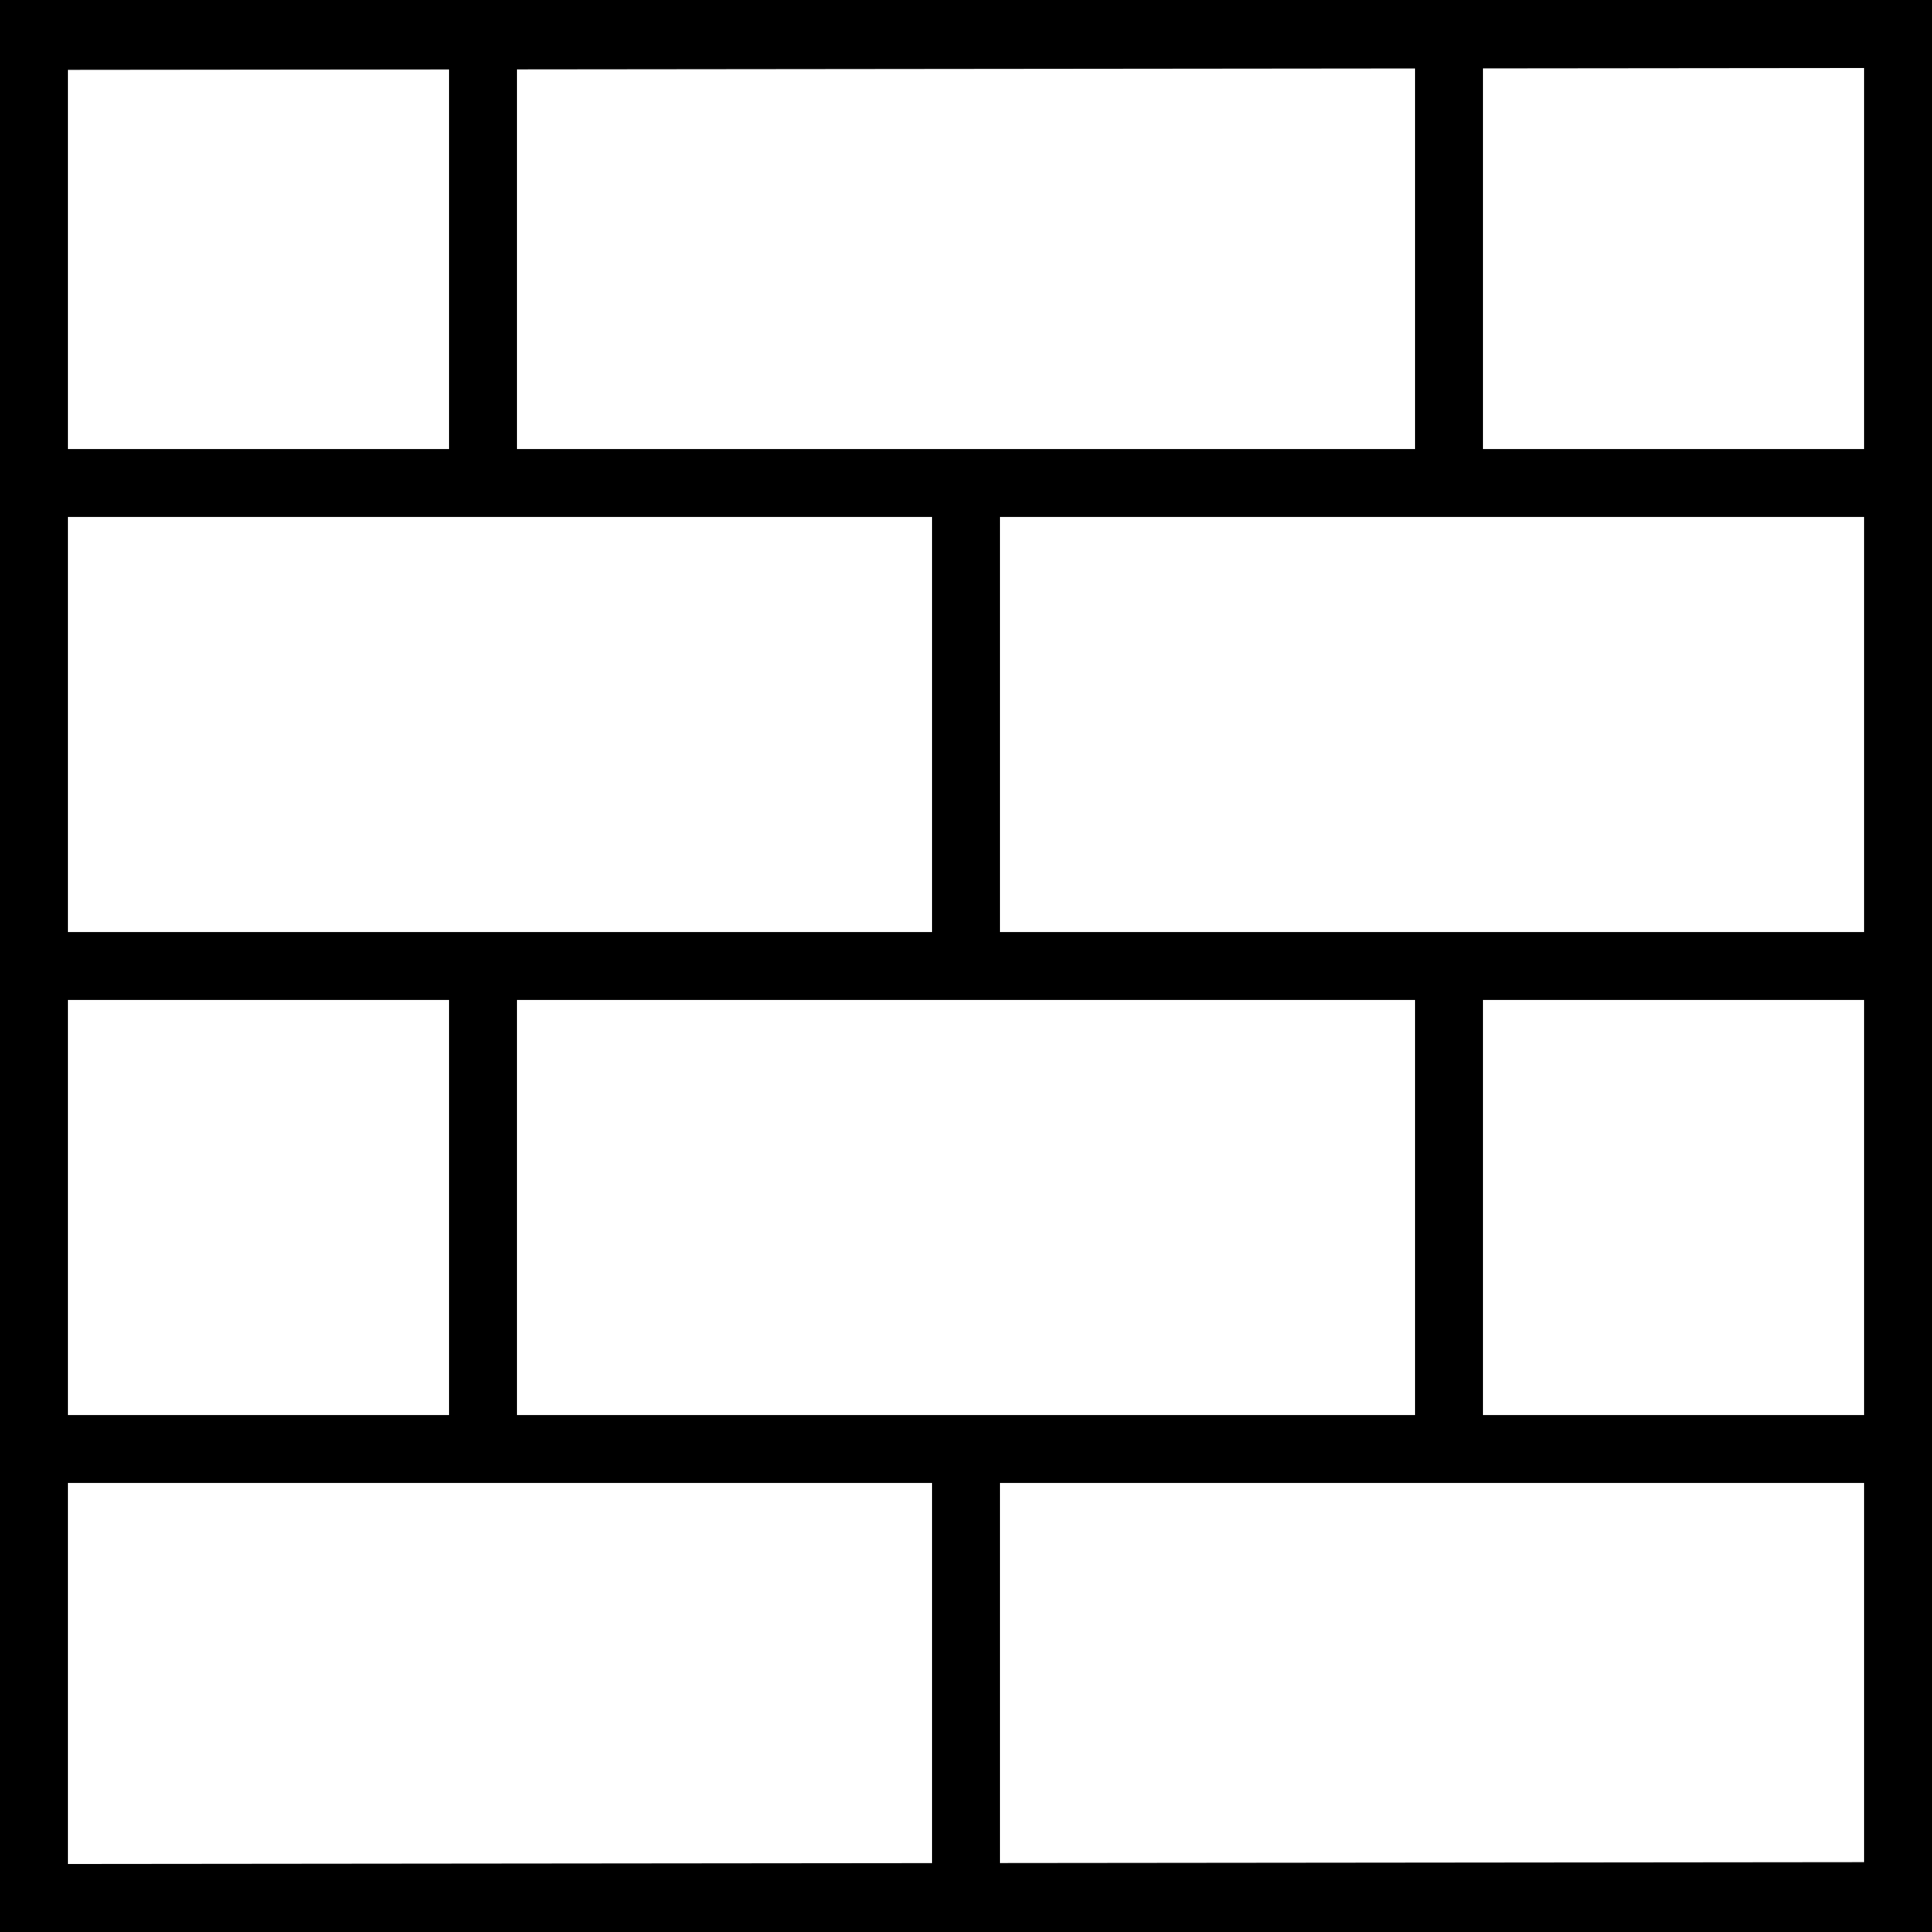
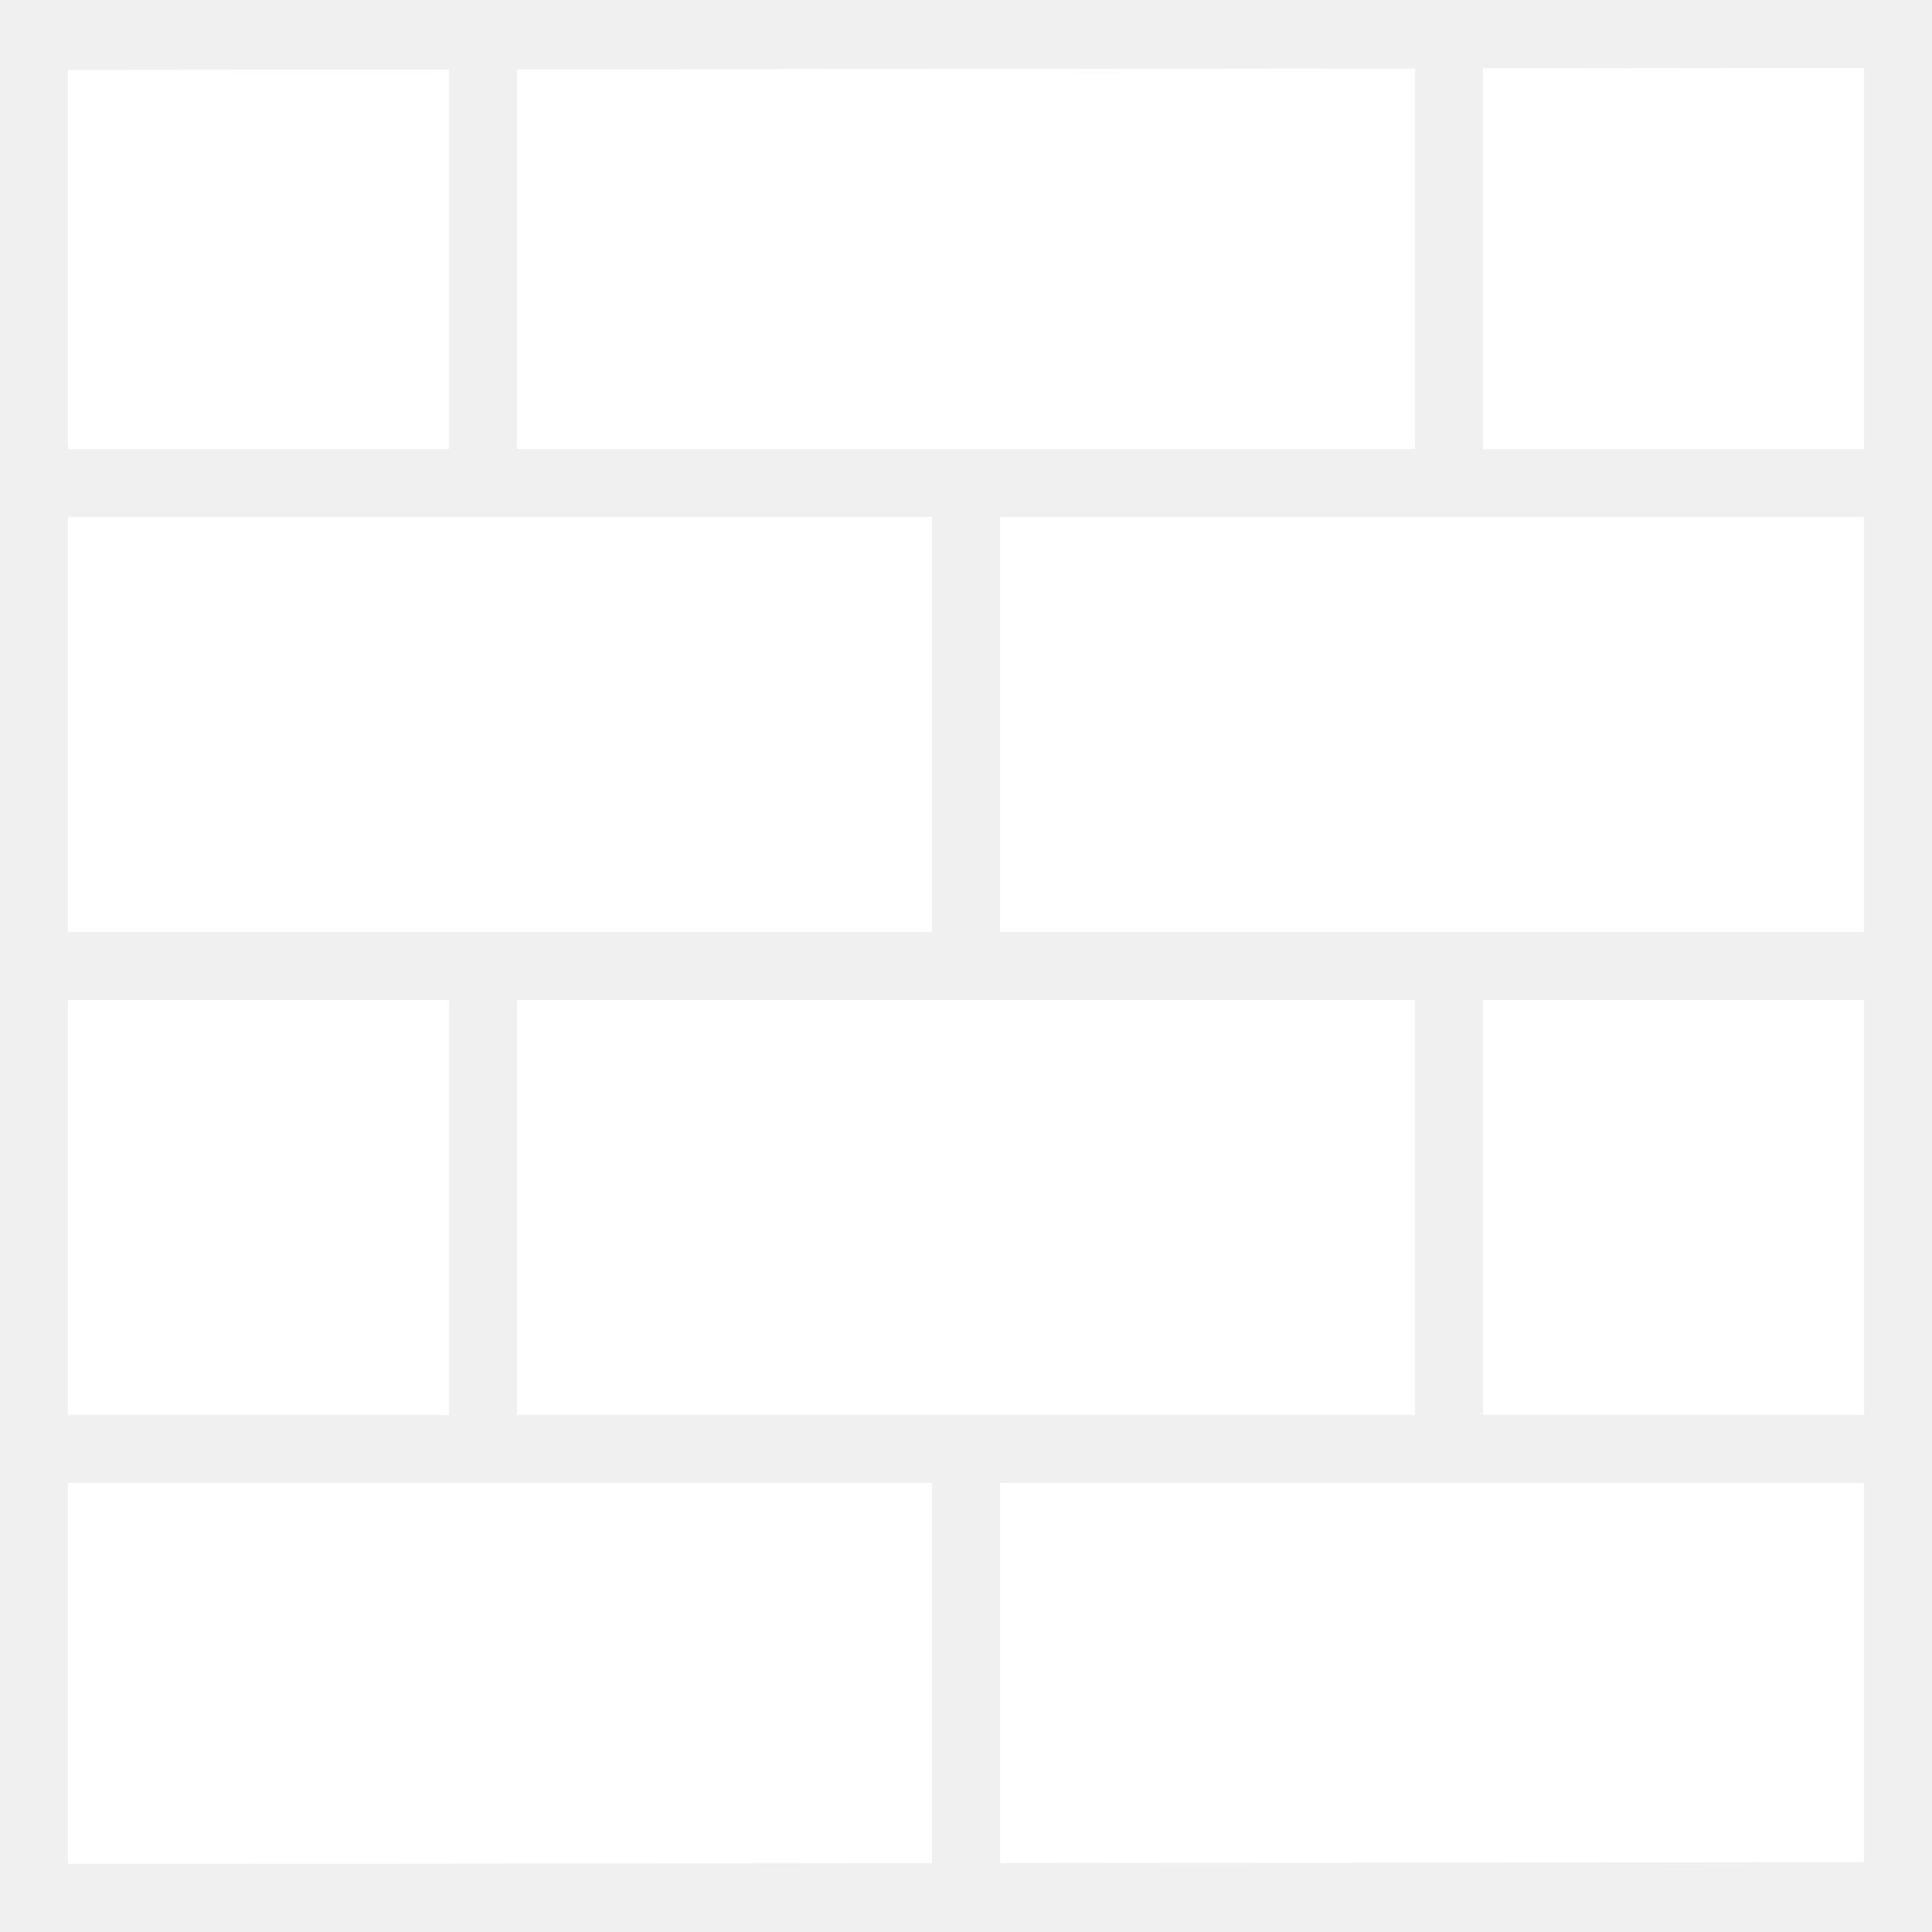
- <svg xmlns="http://www.w3.org/2000/svg" viewBox="0 0 512 512">
-   <path d="M0 0h512v512H0z" />
+ <svg xmlns="http://www.w3.org/2000/svg" viewBox="0 0 512 512" width="512" height="512">
  <path fill="#fff" d="M494 18.02l-101 .103V119h101zm-119 .12l-238 .247V119h238zm-256 .266L18 18.51V119h101zM18 137v110h229V137zm247 0v110h229V137zM18 265v110h101V265zm119 0v110h238V265zm256 0v110h101V265zM18 393v100.98l229-.236V393zm247 0v100.727l229-.237V393z" />
</svg>
